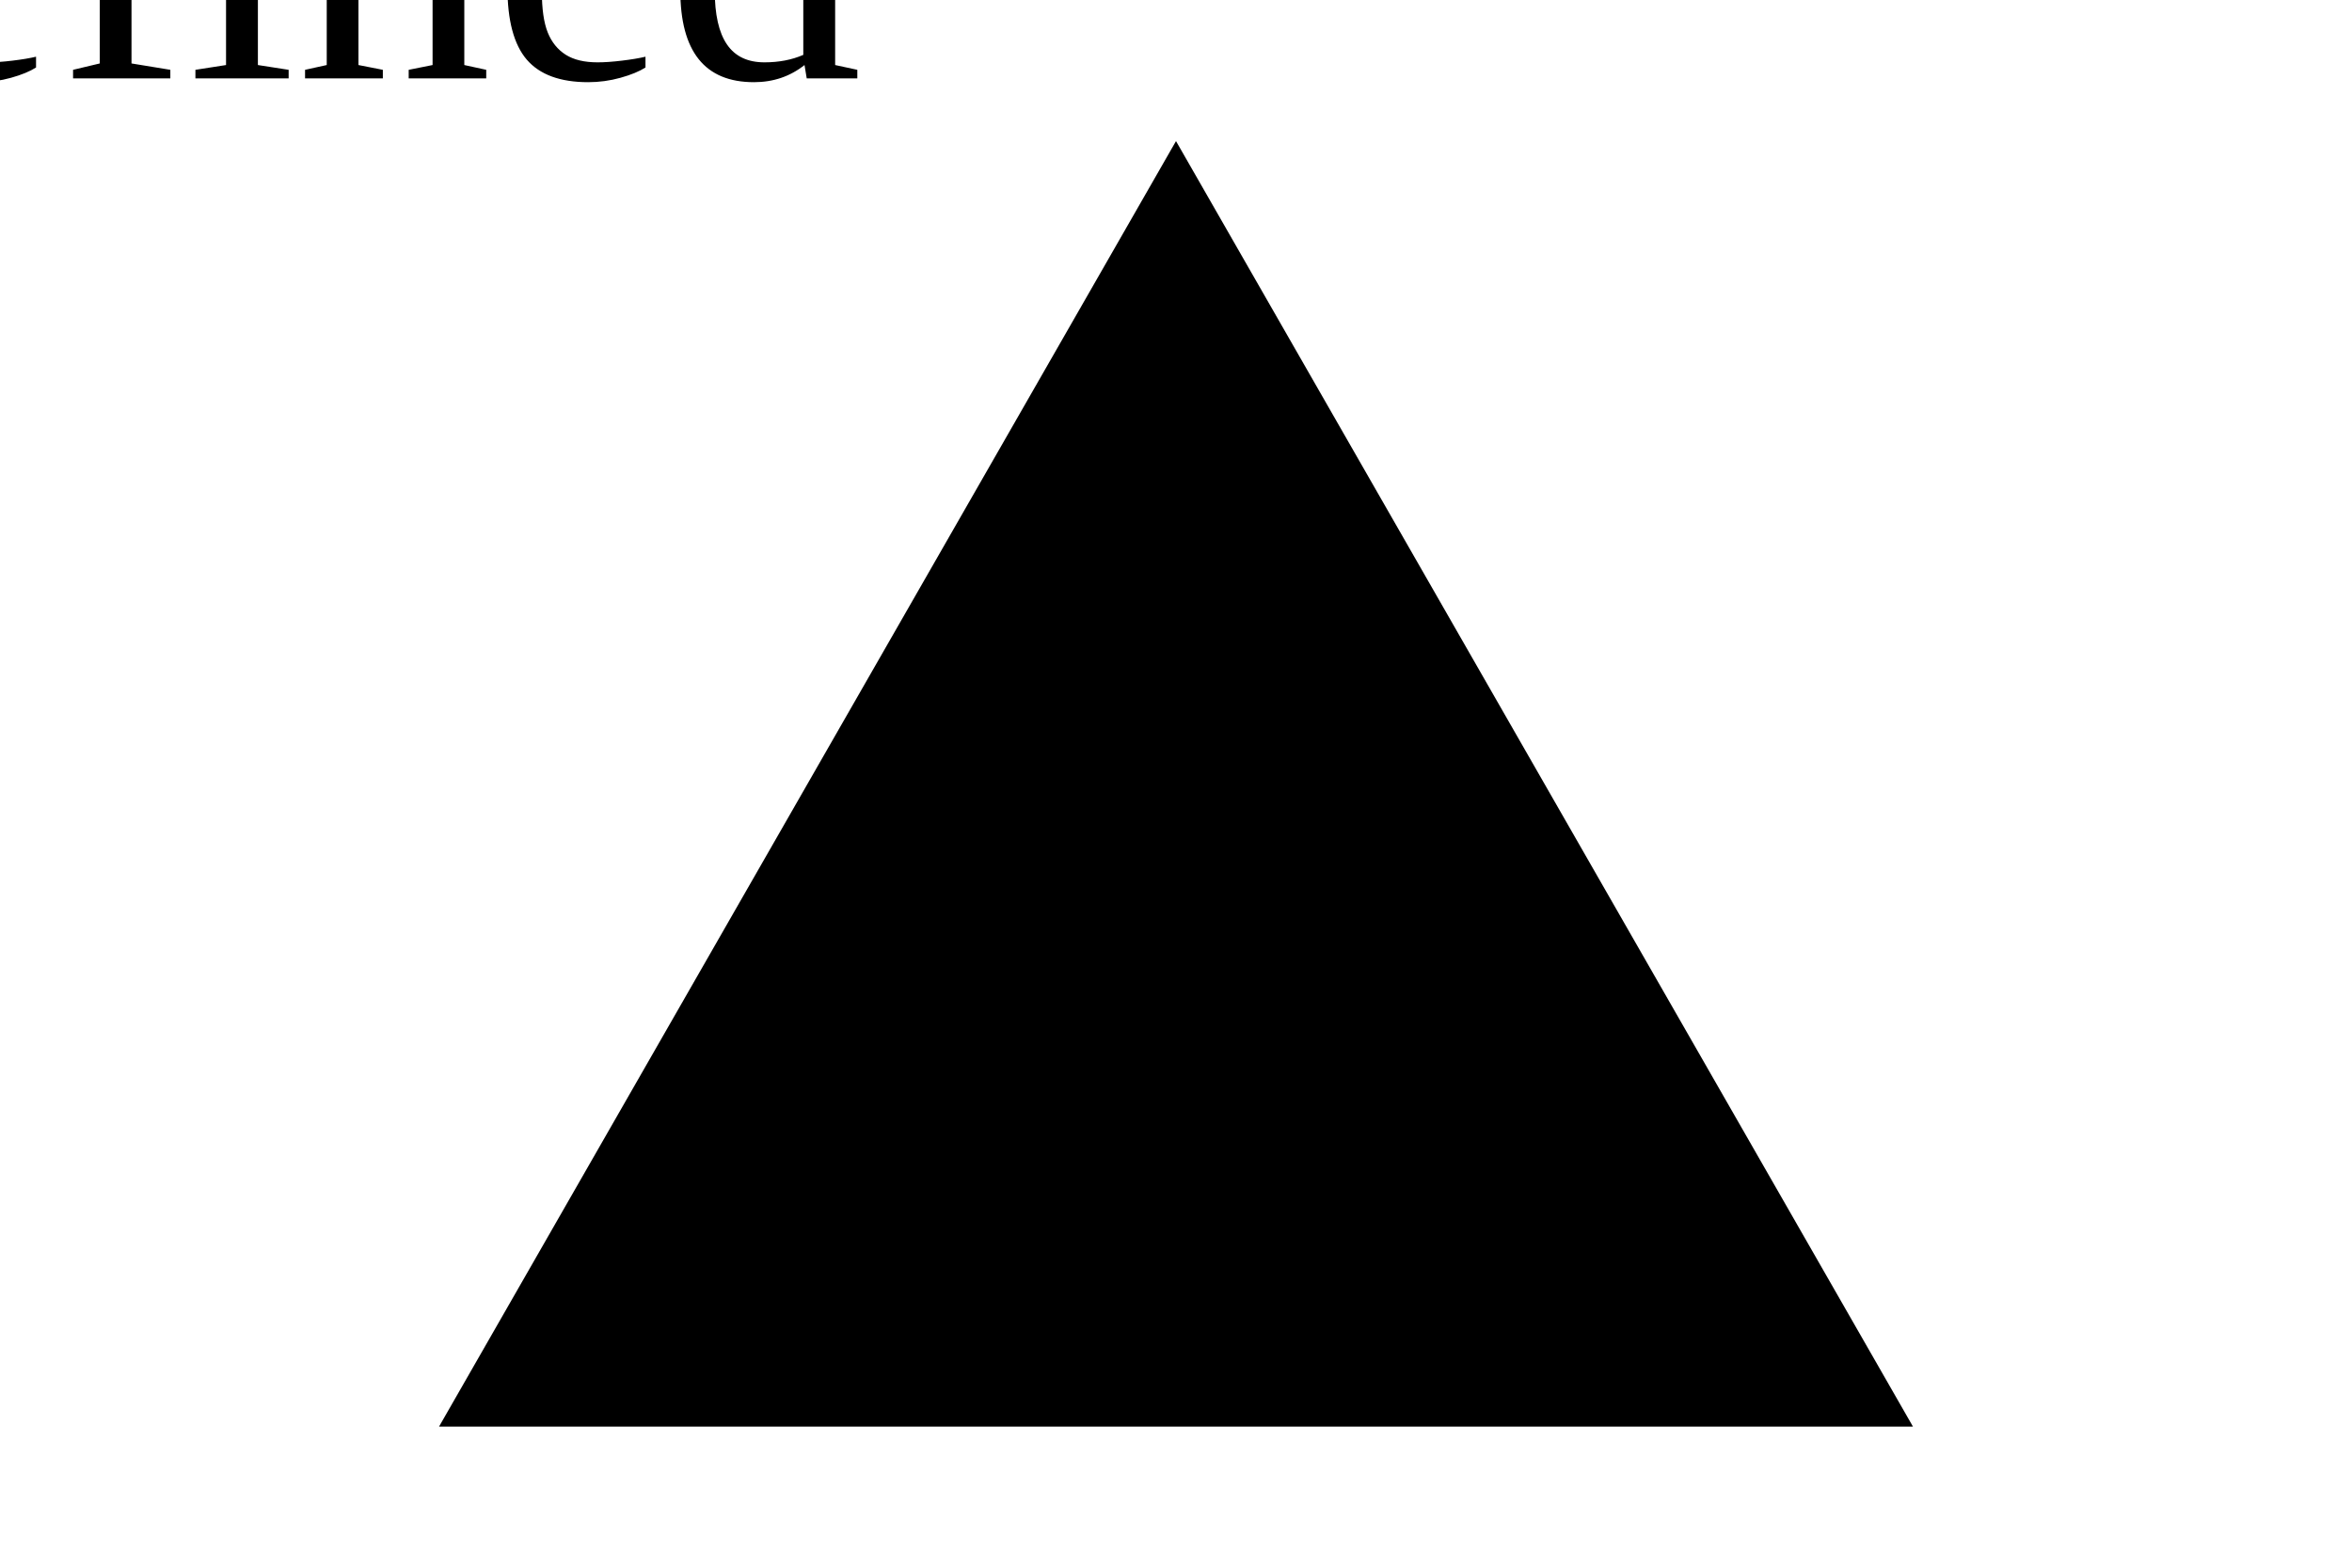
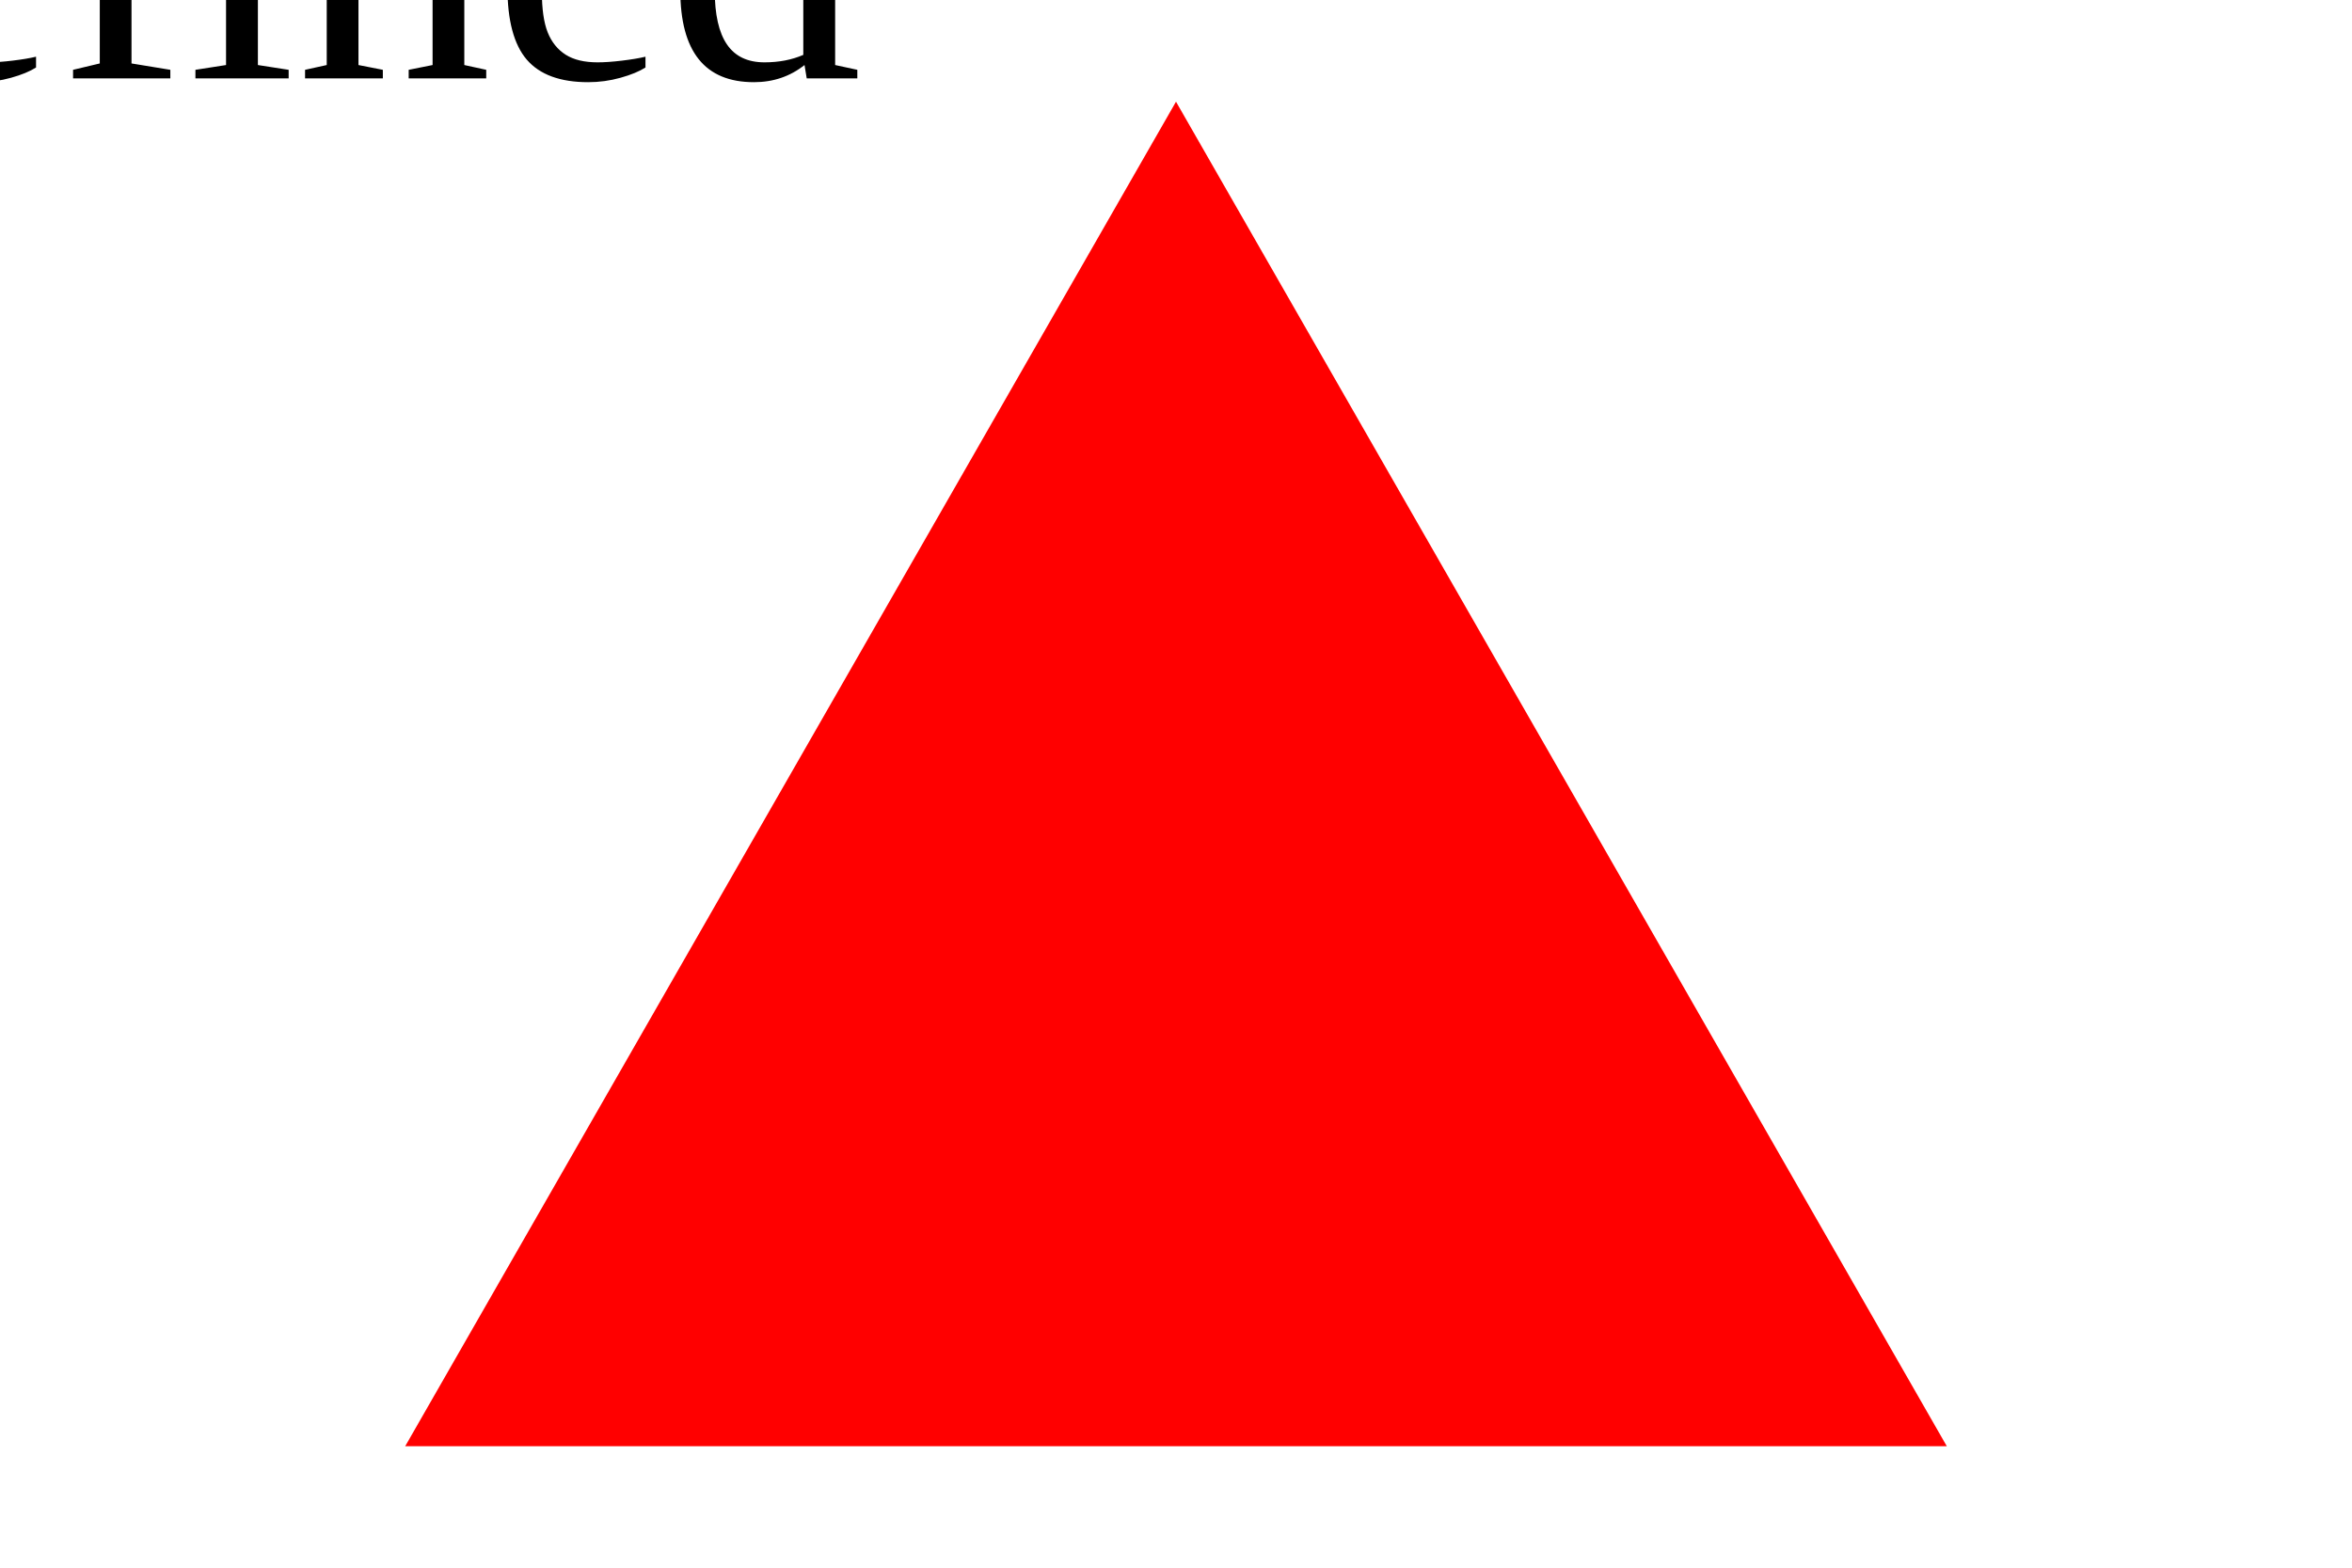
<svg xmlns="http://www.w3.org/2000/svg" width="300" height="200">
-   <text x="10" y="10" text-anchor="middle" font-size="50px" fill="#undefined">undefined</text>
-   <polygon points="150, 18 244, 182 56, 182" stroke="#undefined" fill="#undefined" stroke-width="5" />
+   <text x="10" y="10" text-anchor="middle" font-size="50px" fill="undefined">undefined</text>
+   <polygon points="150, 18 244, 182 56, 182" stroke="red" fill="red" stroke-width="5" />
</svg>
